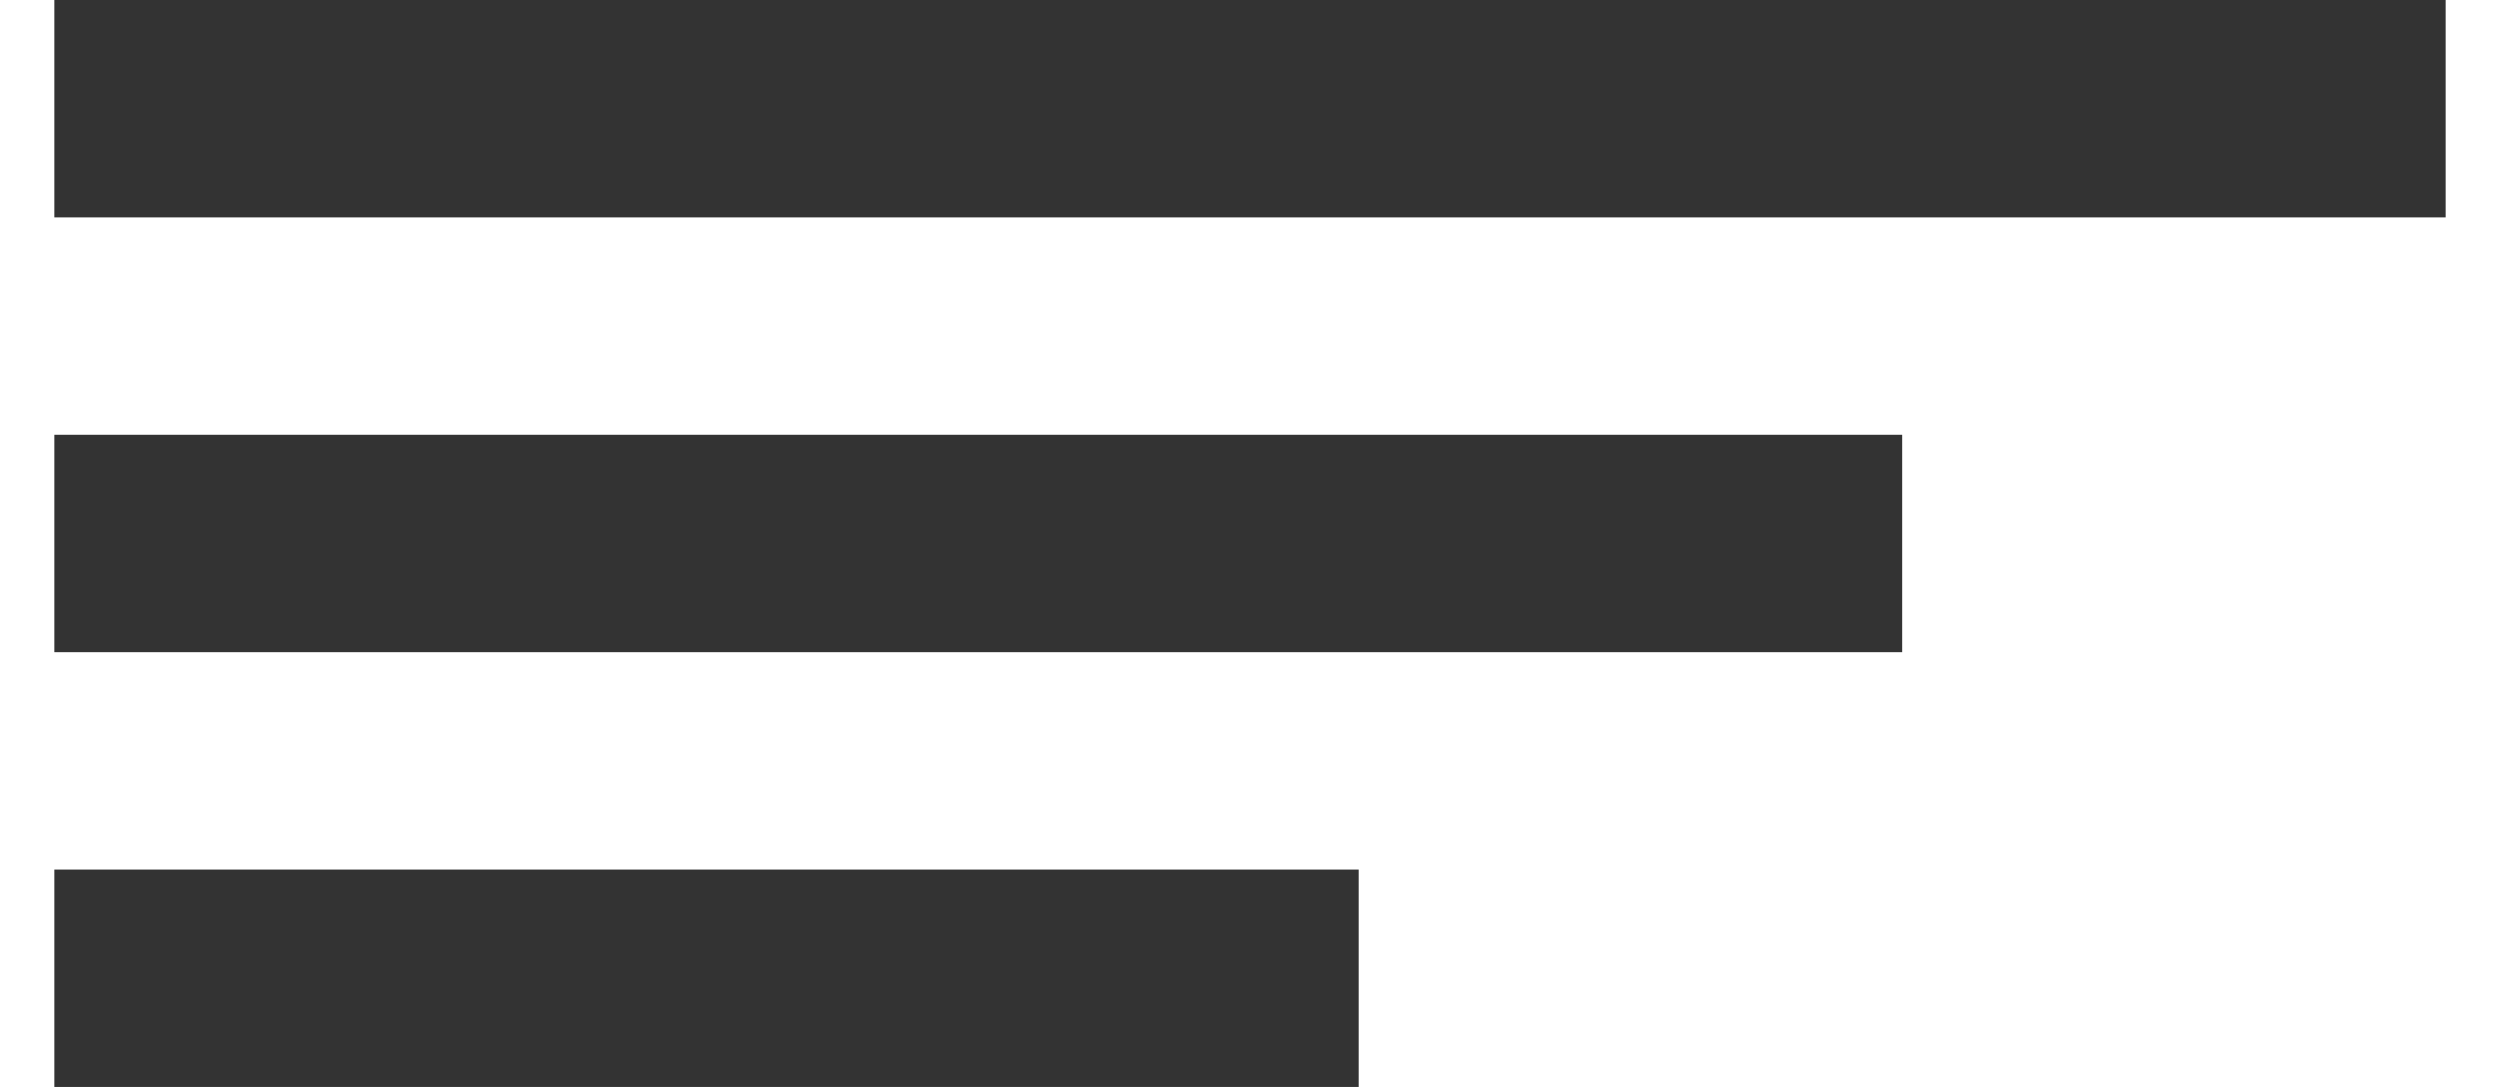
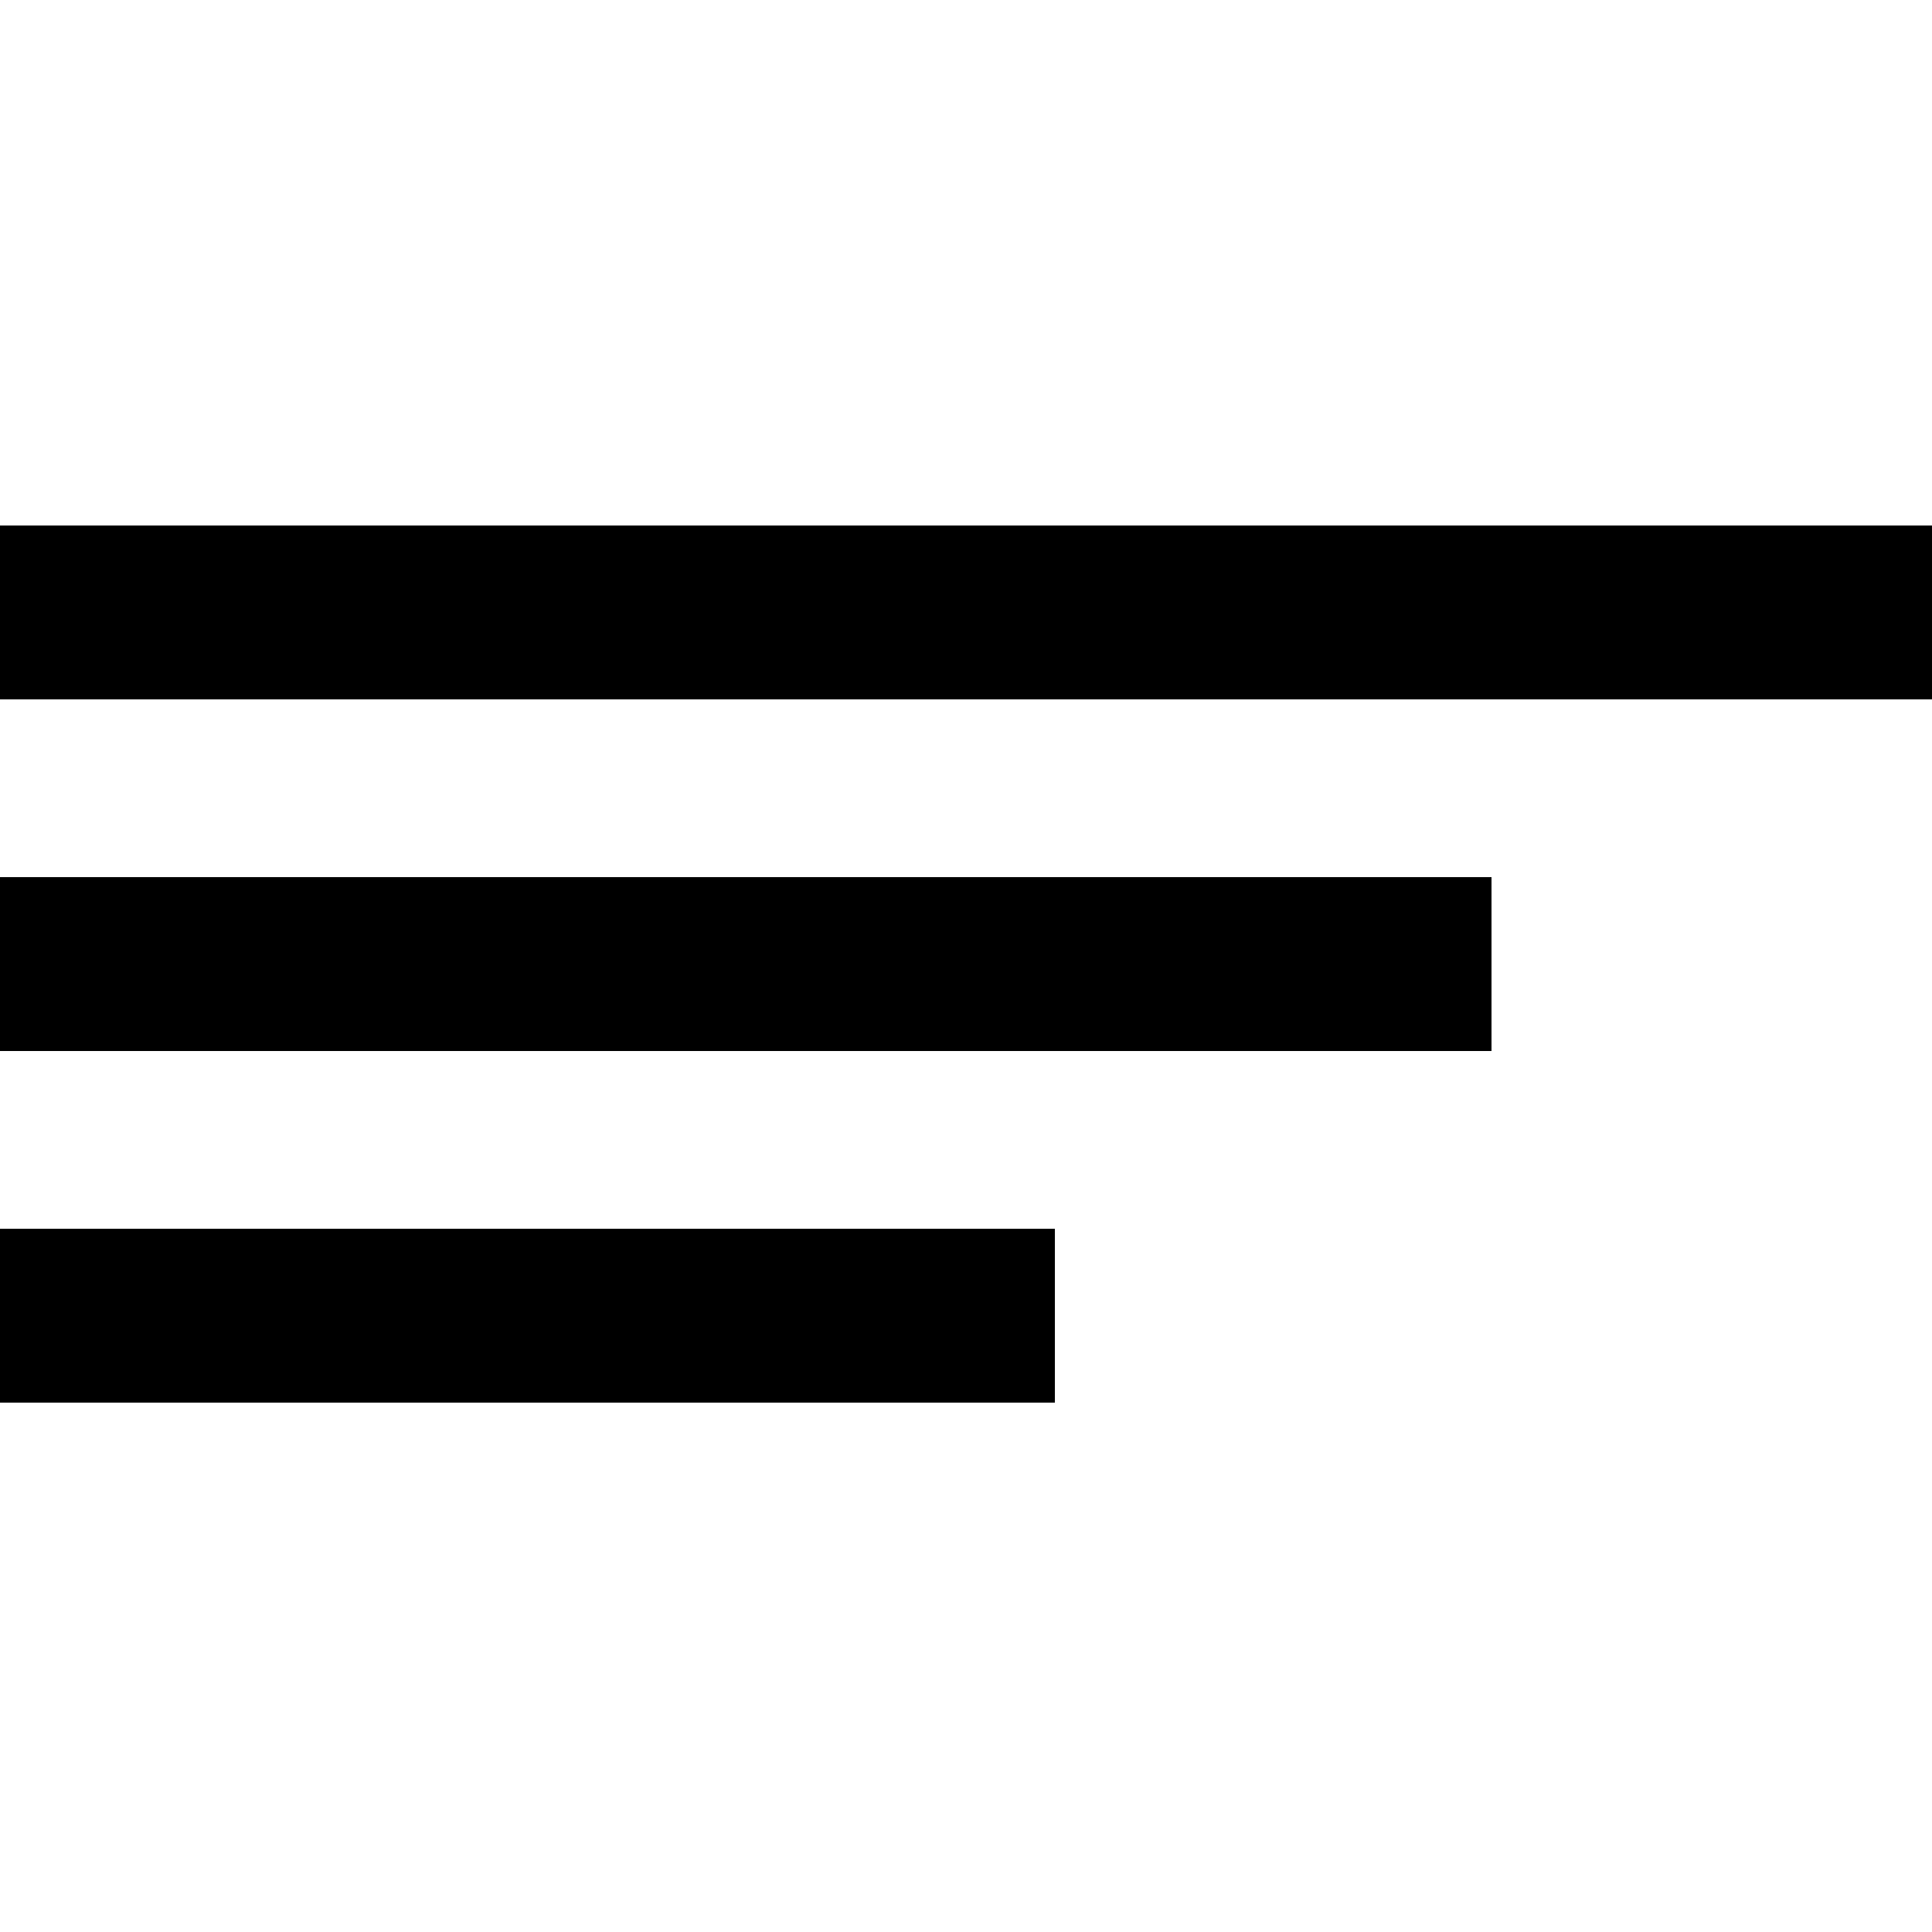
- <svg xmlns="http://www.w3.org/2000/svg" version="1.1" id="Layer_1" x="0px" y="0px" viewBox="0 0 23 10" style="enable-background:new 0 0 23 10;" xml:space="preserve">
-   <style type="text/css">
- 	.st0{fill:#333333;}
- </style>
+ <svg xmlns="http://www.w3.org/2000/svg" version="1.1" id="Layer_1" x="0px" y="0px" viewBox="0 0 50 50" style="enable-background:new 0 0 50 50;" xml:space="preserve">
  <g id="Page-1">
    <g id="Desktop-HD" transform="translate(-669, -303)">
      <g id="Group-4" transform="translate(245, 256)">
        <g id="Group" transform="translate(425.5, 47)">
          <g id="Line">
-             <rect x="-1" y="0" class="st0" width="22" height="2" />
+             <rect x="-1.5" y="13.6" width="50" height="4.5" />
          </g>
          <g id="Line-Copy-3">
-             <rect x="-1" y="4" class="st0" width="17" height="2" />
+             <rect x="-1.5" y="22.7" width="38.6" height="4.5" />
          </g>
          <g id="Line-Copy-4">
-             <rect x="-1" y="8" class="st0" width="12" height="2" />
+             <rect x="-1.5" y="31.8" width="27.3" height="4.5" />
          </g>
        </g>
      </g>
    </g>
  </g>
</svg>
